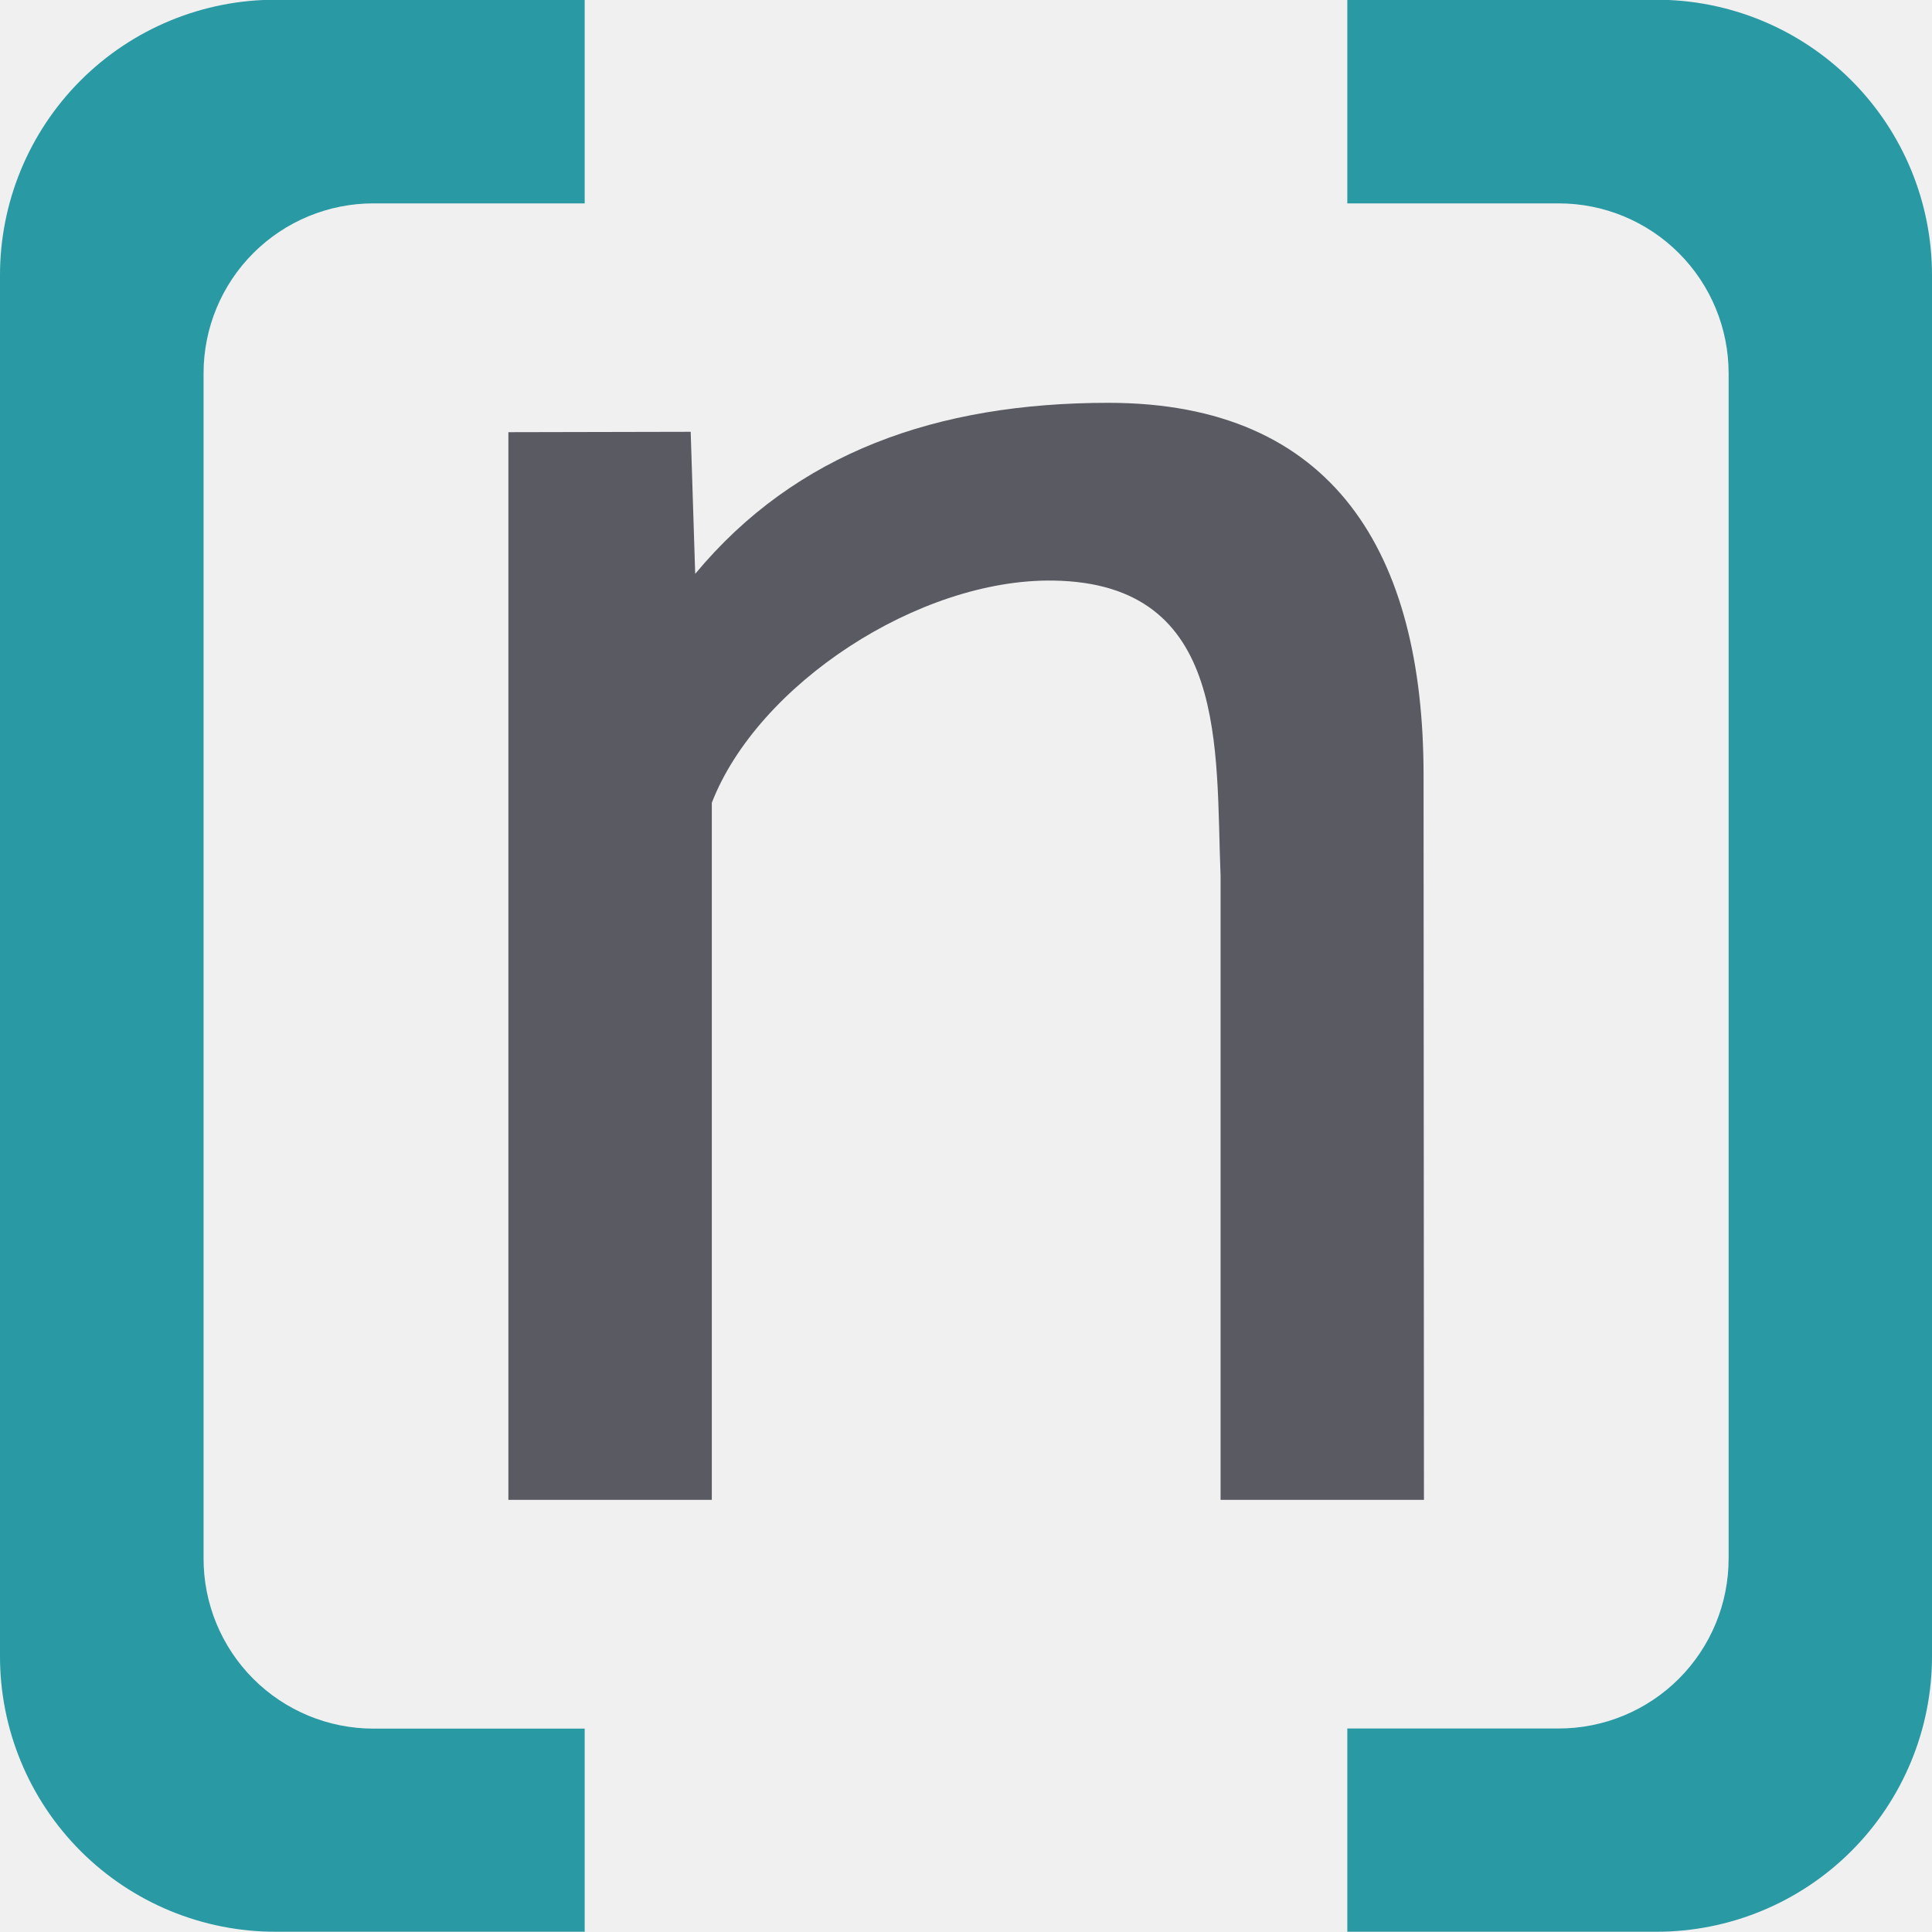
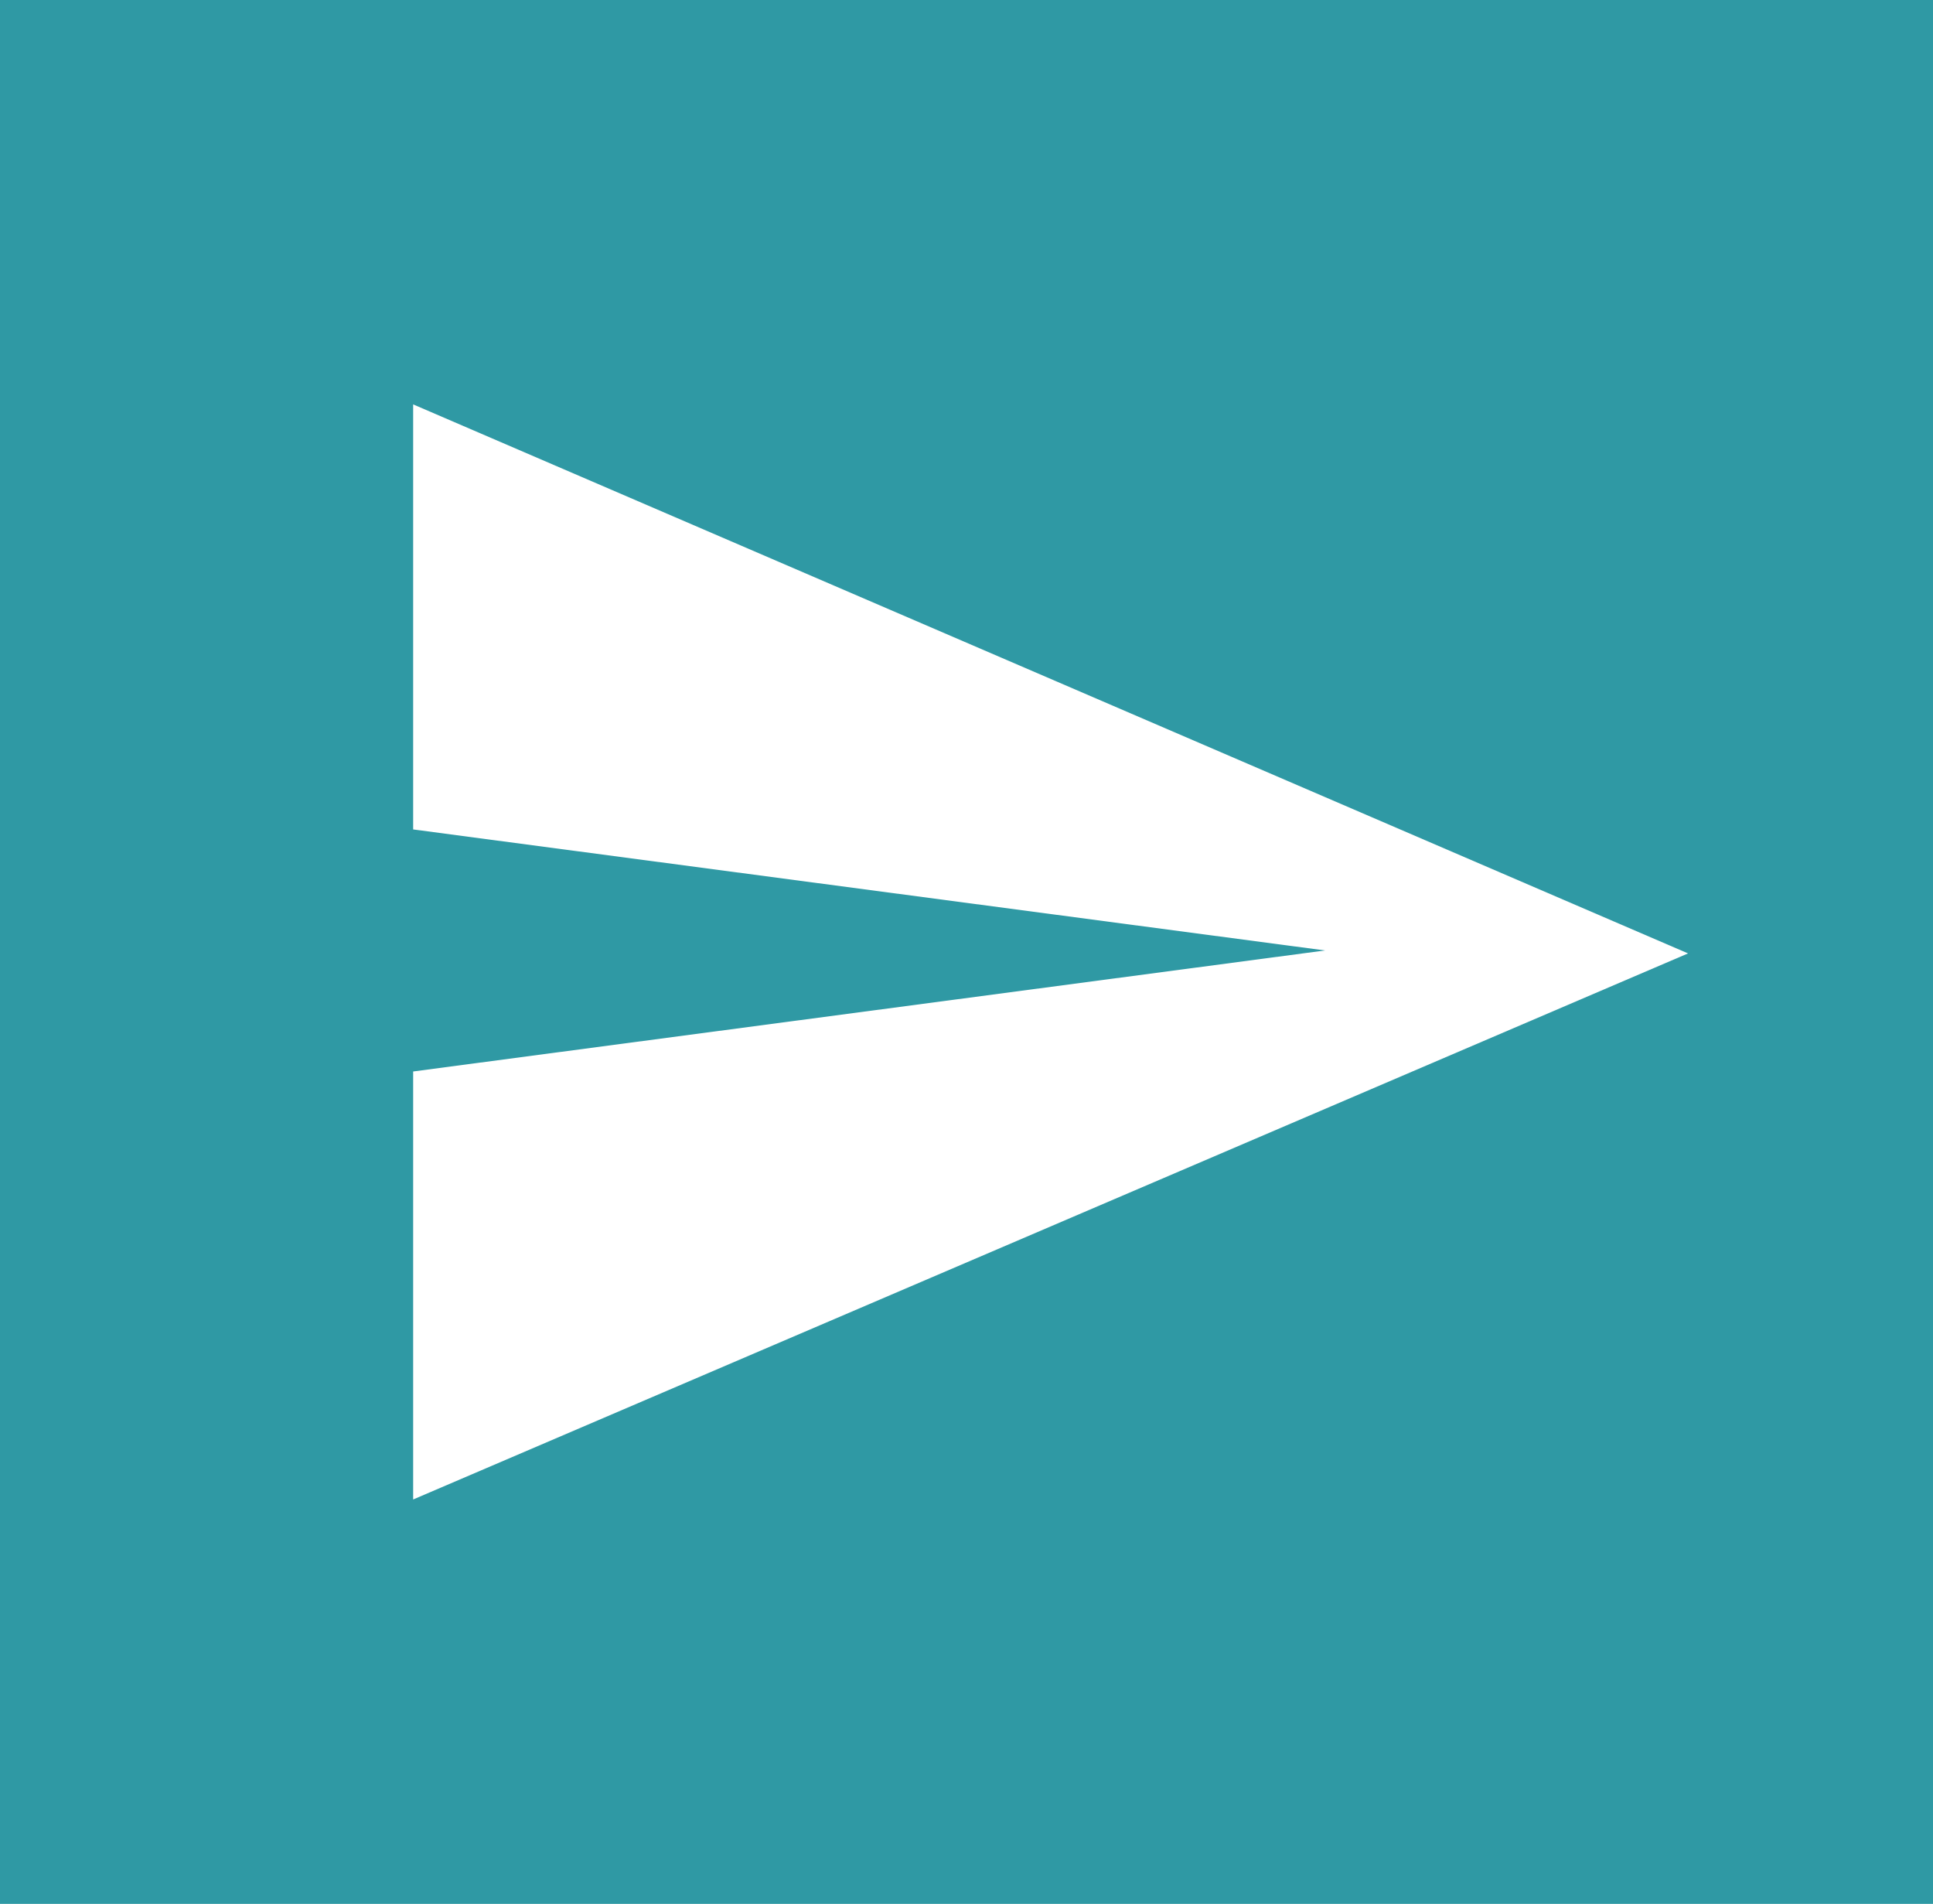
- <svg xmlns="http://www.w3.org/2000/svg" id="ff9f1127-f95e-4bc9-93ad-3960cfa941f0" data-name="Ebene 1" viewBox="0 0 300 300">
-   <defs>
-     <style>
-             .f4097b67-2213-40bd-9c3a-94cf64be6239{fill:none;}.ac0374ef-26de-4333-a951-e8ab8d27f8bd{clip-path:url(#b89874de-42cc-4a08-a445-73aac157aa7c);}.bbf856c7-1511-45c6-8eda-8aee74e5919c{fill:#2999a4;}.f2146b65-50d1-4dbc-ac26-007b4f3da77c{fill:#595a62;}
-         </style>
-     <clipPath id="b89874de-42cc-4a08-a445-73aac157aa7c" transform="translate(-0.39 -0.04)">
-       <rect class="f4097b67-2213-40bd-9c3a-94cf64be6239" x="0.39" y="0.04" width="300" height="300" />
-     </clipPath>
-   </defs>
-   <g class="ac0374ef-26de-4333-a951-e8ab8d27f8bd">
-     <path class="bbf856c7-1511-45c6-8eda-8aee74e5919c" d="M209.6,0V31.62h32.77a26.38,26.38,0,0,1,26.44,26.43V242a26.38,26.38,0,0,1-26.44,26.44H209.6V300h47.93a42.77,42.77,0,0,0,42.86-42.86V42.89A42.76,42.76,0,0,0,257.53,0ZM43.25,0A42.76,42.76,0,0,0,.39,42.89V257.18A42.76,42.76,0,0,0,43.25,300H91.18V268.46H58.4A26.38,26.38,0,0,1,32,242v-184A26.37,26.37,0,0,1,58.4,31.62H91.18V0Z" transform="translate(-0.39 -0.04)" />
-     <path class="f2146b65-50d1-4dbc-ac26-007b4f3da77c" d="M221.44,120.41c0-34.48-13.94-57.82-48.93-57.82-26.62,0-48.54,7.74-64.17,26.56l-.7-22.06-28.31.06V232.94h31.59V124.69c7.14-18.38,32.14-34.8,53-34.5,27.38.4,25.2,26.24,26,45.81v96.94h31.58" transform="translate(-0.39 -0.04)" />
+ <svg xmlns="http://www.w3.org/2000/svg" version="1.1" id="Ebene_1" x="0px" y="0px" viewBox="0 0 65.5 64.5" style="enable-background:new 0 0 65.5 64.5;" xml:space="preserve">
+   <style type="text/css">
+ 	.st0{fill:#2F99A4;}
+ 	.st1{display:none;}
+ 	.st2{display:inline;}
+ 	.st3{fill:none;}
+ 	.st4{fill-rule:evenodd;clip-rule:evenodd;fill:#FFFFFF;}
+ 	.st5{fill:#FFFFFF;}
+ </style>
+   <rect x="0" class="st0" width="65.5" height="64.5" />
+   <g id="Icons" class="st1">
+     <g id="Rounded" class="st2">
+       <g id="Editor">
+         <polygon id="Path" class="st3" points="5.8,5 60.5,5 60.5,59.7 5.8,59.7    " />
+         <path class="st4" d="M17.2,21h31.9c1.3,0,2.3-1,2.3-2.3c0-1.3-1-2.3-2.3-2.3H17.2c-1.3,0-2.3,1-2.3,2.3C14.9,20,15.9,21,17.2,21z      M44.2,30.1h-27c-1.3,0-2.3,1-2.3,2.3c0,1.3,1,2.3,2.3,2.3h27.6c2.3-0.1,4.3,1.5,4.8,3.8c0.4,2.5-1.2,4.8-3.7,5.3     c-0.2,0-0.5,0.1-0.8,0.1H40V42c0-0.6-0.5-1.1-1.1-1.1c-0.3,0-0.6,0.1-0.8,0.3L34,45.3c-0.4,0.4-0.5,1.2,0,1.6c0,0,0,0,0,0L38,51     c0.4,0.4,1.2,0.5,1.6,0c0.2-0.2,0.3-0.5,0.3-0.8v-1.9h4.5c5,0,9.1-4.1,9.1-9.1c0-0.3,0-0.6,0-0.9C53,33.6,48.9,30,44.2,30.1     L44.2,30.1z M26.3,43.8h-9.1c-1.3-0.1-2.3,0.9-2.4,2.1c-0.1,1.3,0.9,2.3,2.1,2.4c0.1,0,0.2,0,0.3,0h9.1c1.3,0.1,2.3-0.9,2.4-2.1     c0.1-1.3-0.9-2.3-2.1-2.4C26.5,43.8,26.4,43.8,26.3,43.8z" />
+       </g>
+     </g>
  </g>
+   <path class="st3" d="M14.4,8.3h42.2v42.2H14.4V8.3z" />
+   <path class="st3" d="M20.8,77.1h24v24h-24V77.1z" />
+   <path class="st5" d="M14,50.8l43.2-18.5L14,13.7l0,14.4l30.9,4.1l-30.9,4.1L14,50.8z" />
</svg>
